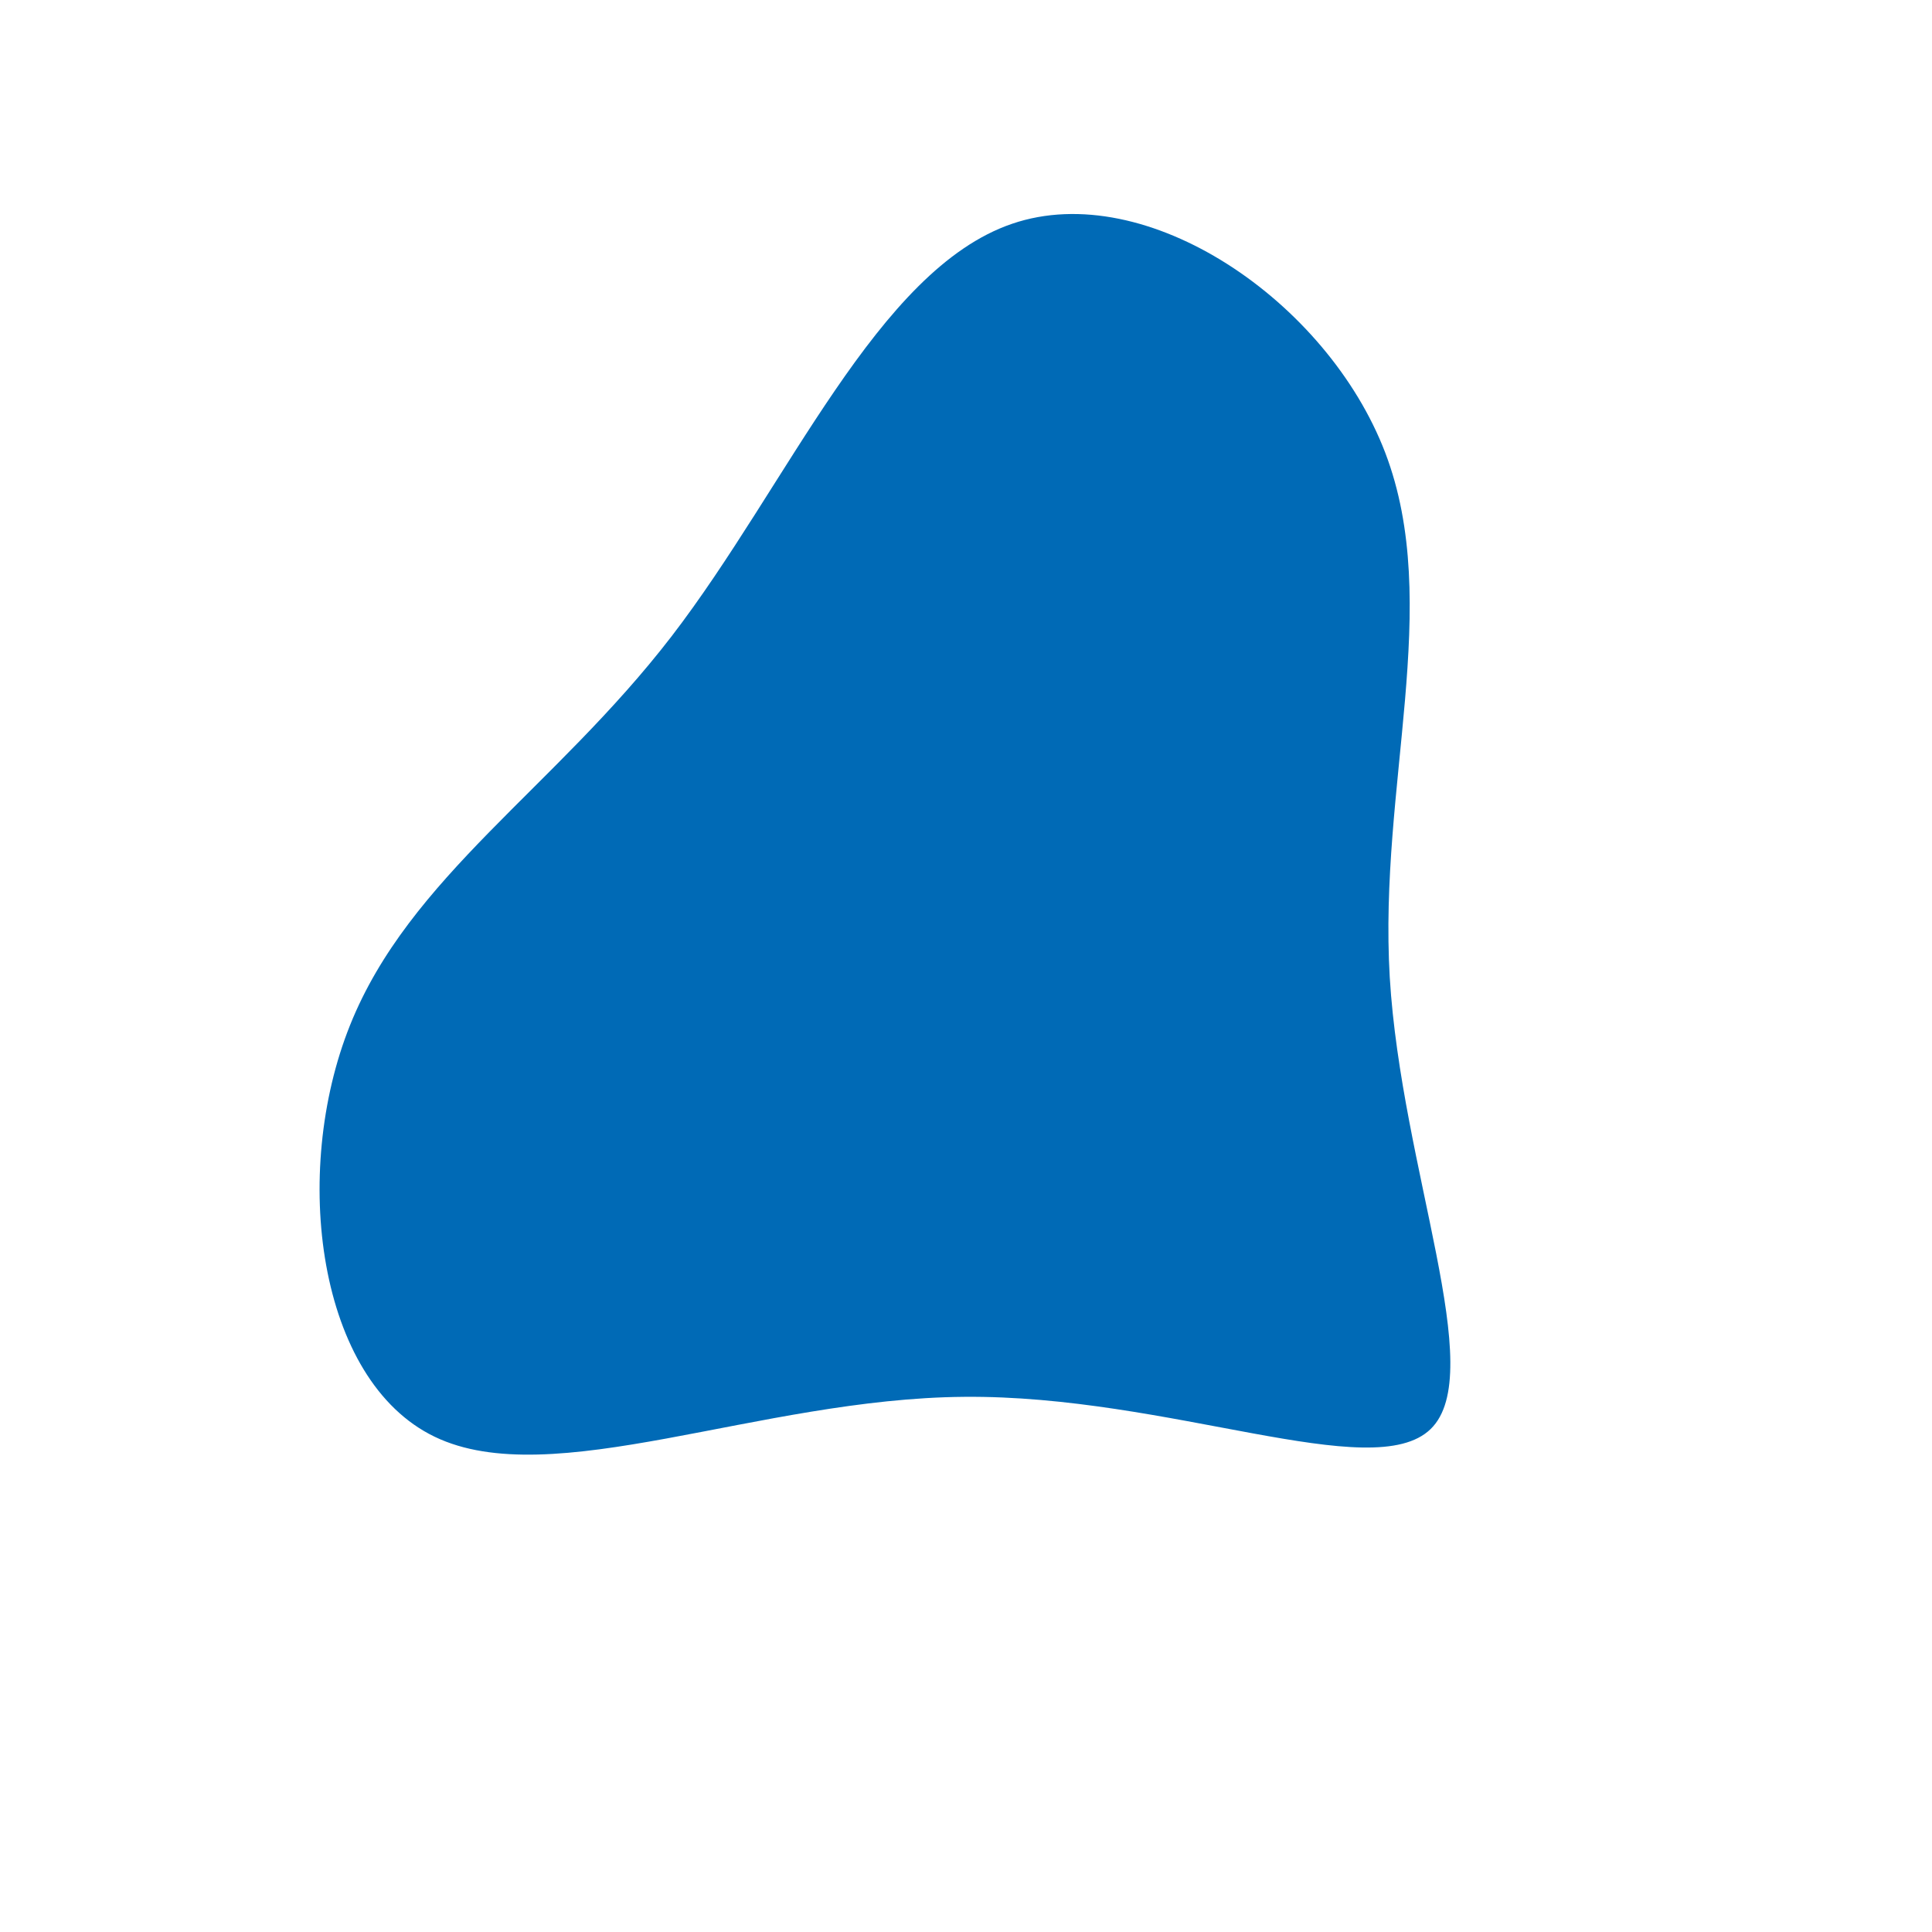
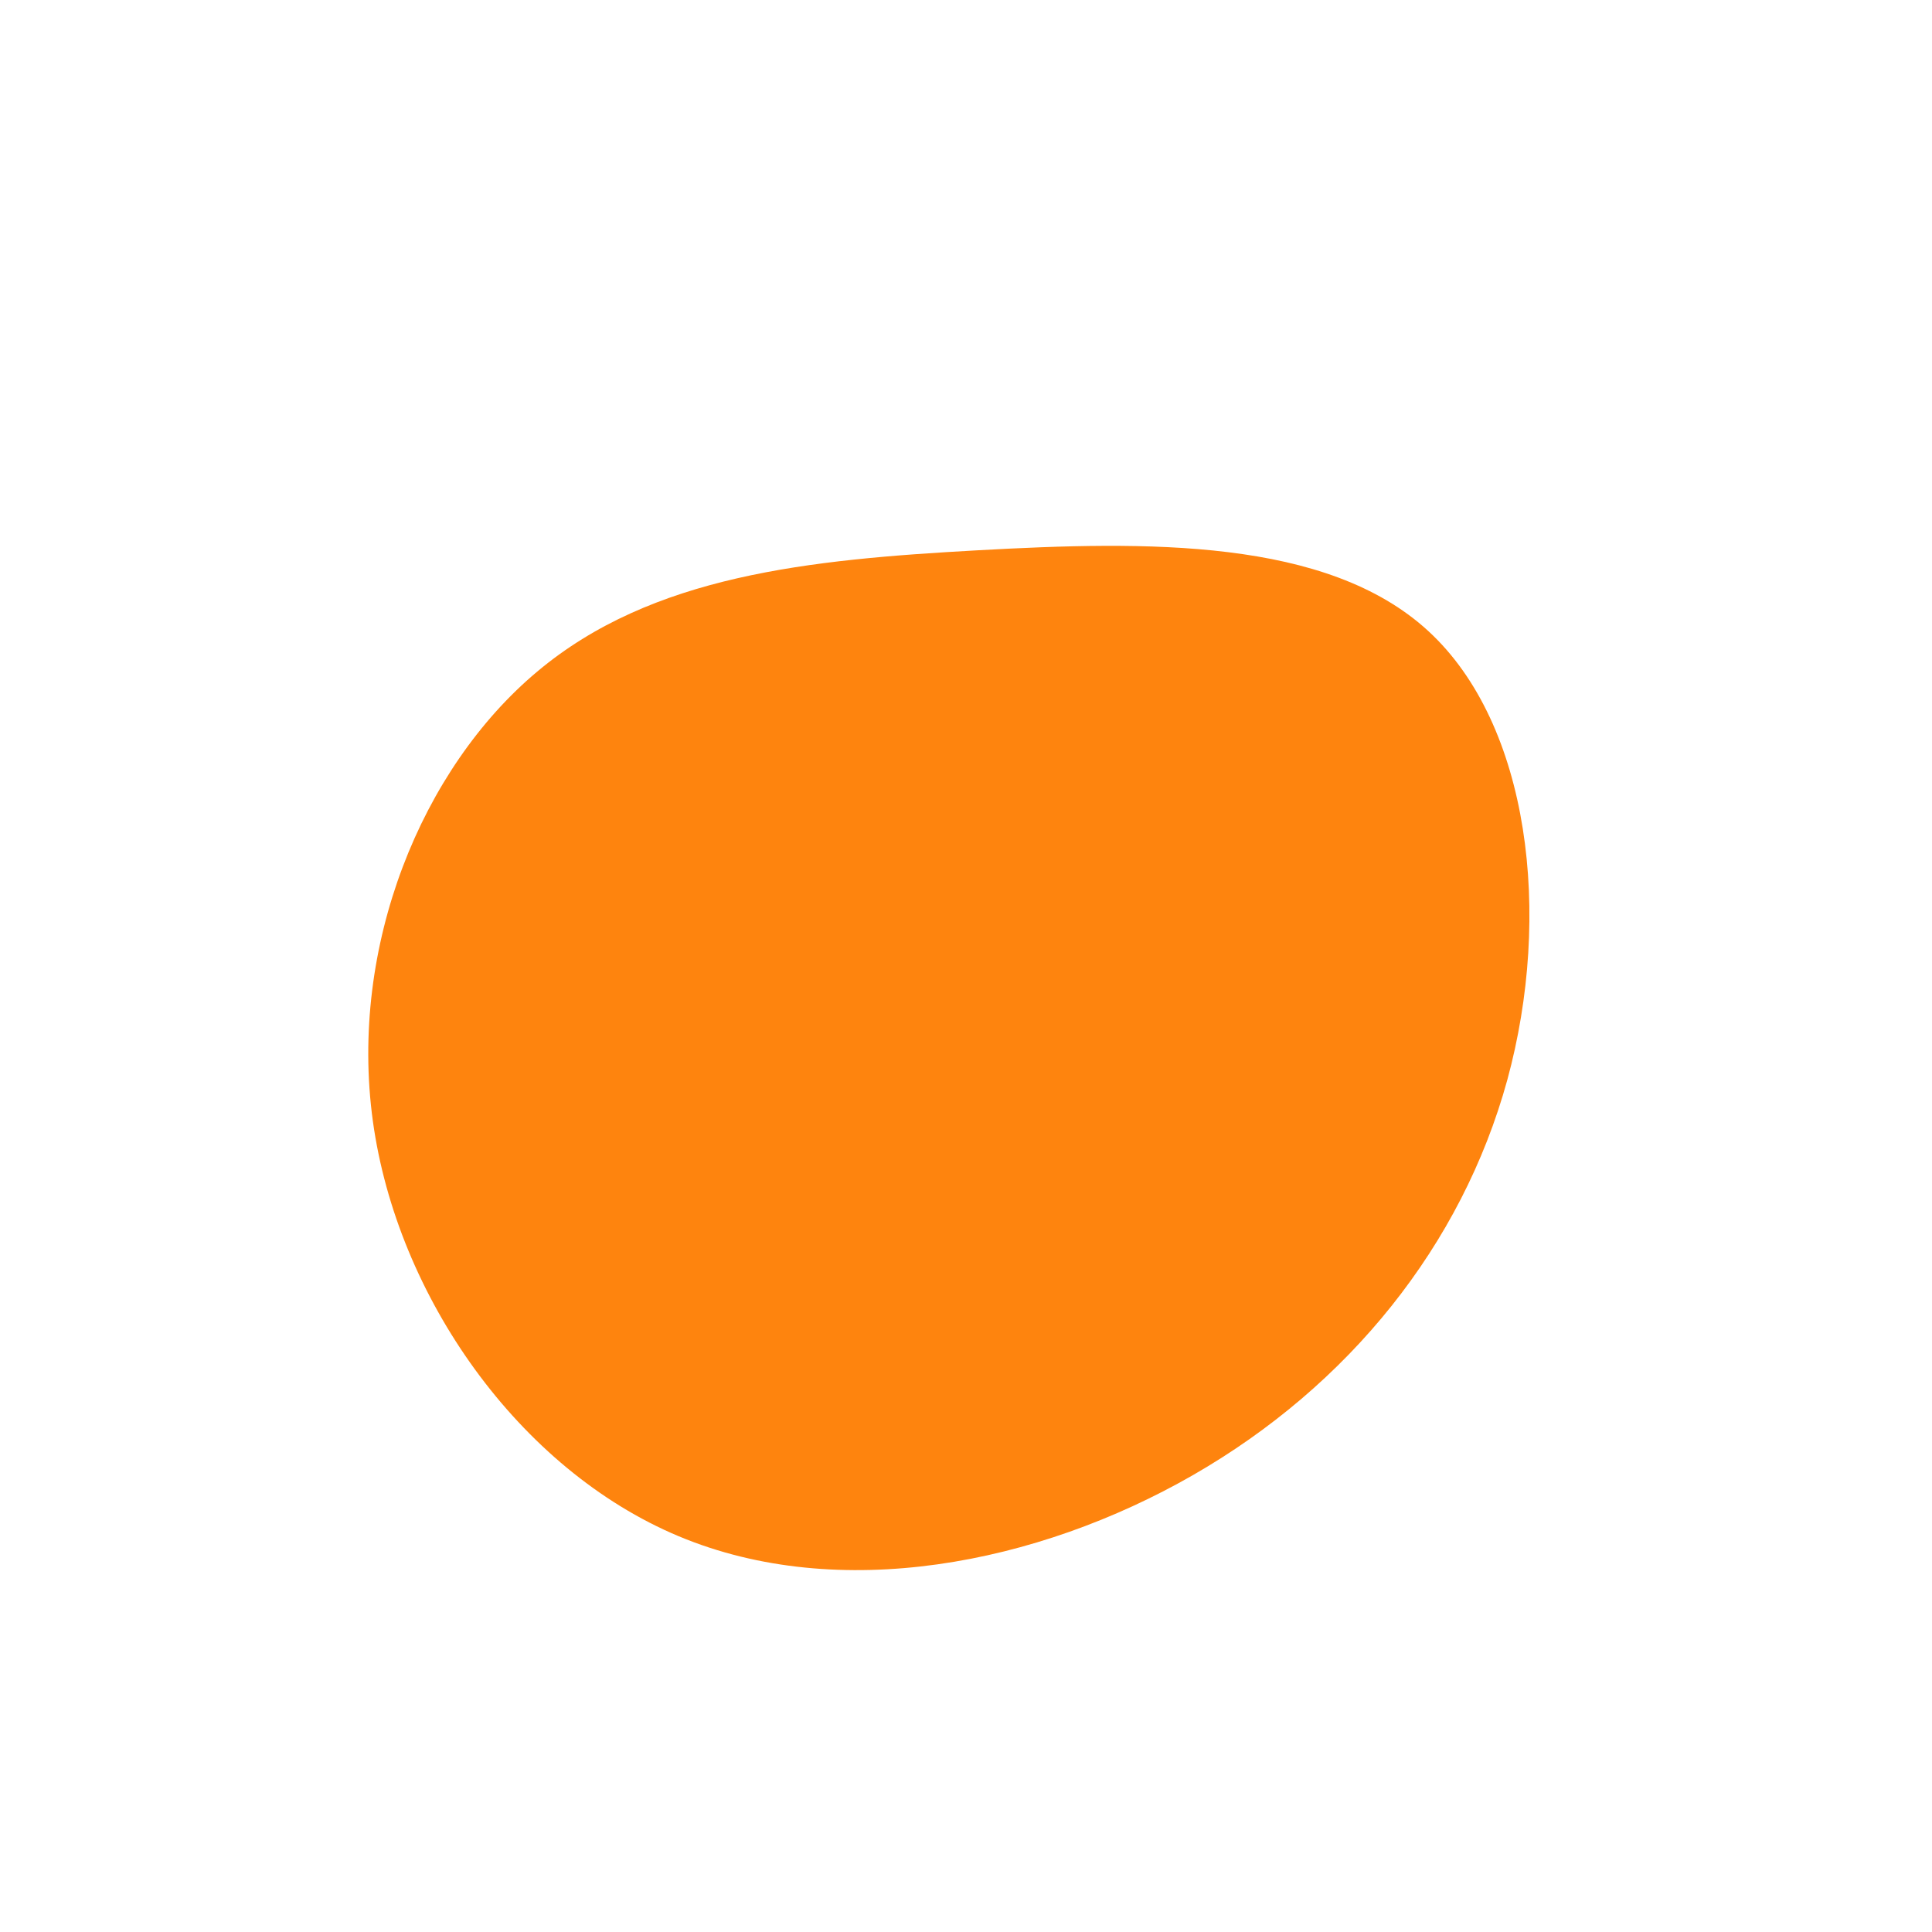
- <svg xmlns="http://www.w3.org/2000/svg" version="1.1" id="Layer_1" x="0px" y="0px" viewBox="0 0 600 600" style="enable-background:new 0 0 600 600;" xml:space="preserve">
-   <style type="text/css">
- 	.st0{fill:#006AB6;}
- </style>
+ <svg xmlns="http://www.w3.org/2000/svg" width="600" height="600" viewBox="0 0 600 600">
  <g transform="translate(300,300)">
-     <path class="st0" d="M130.2-159.4c18,47.2-2.1,103.3,1.4,162.9c3.6,59.7,30.7,122.8,12.7,140.3s-81.1-10.6-144.9-10   c-63.7,0.5-128.1,29.9-164.4,12.4c-36.4-17.5-44.7-81.9-26.3-127.8c18.4-46,63.5-73.6,99.8-120.7c36.3-47.2,63.9-113.9,105.8-128.2   C56.1-244.8,112.2-206.5,130.2-159.4z" />
+     <path d="M143.6,-104C175.1,-75,182.1,-15.9,168.1,35.4C154,86.7,118.9,130.3,70.5,158.1C22.1,185.9,-39.5,197.9,-89.2,177.1C-138.9,156.3,-176.7,102.6,-184.2,48.2C-191.7,-6.2,-169,-61.4,-133.2,-91.4C-97.5,-121.4,-48.7,-126.2,3.6,-129.1C56,-132,112.1,-133,143.6,-104Z" fill="#FE840E" />
  </g>
</svg>
